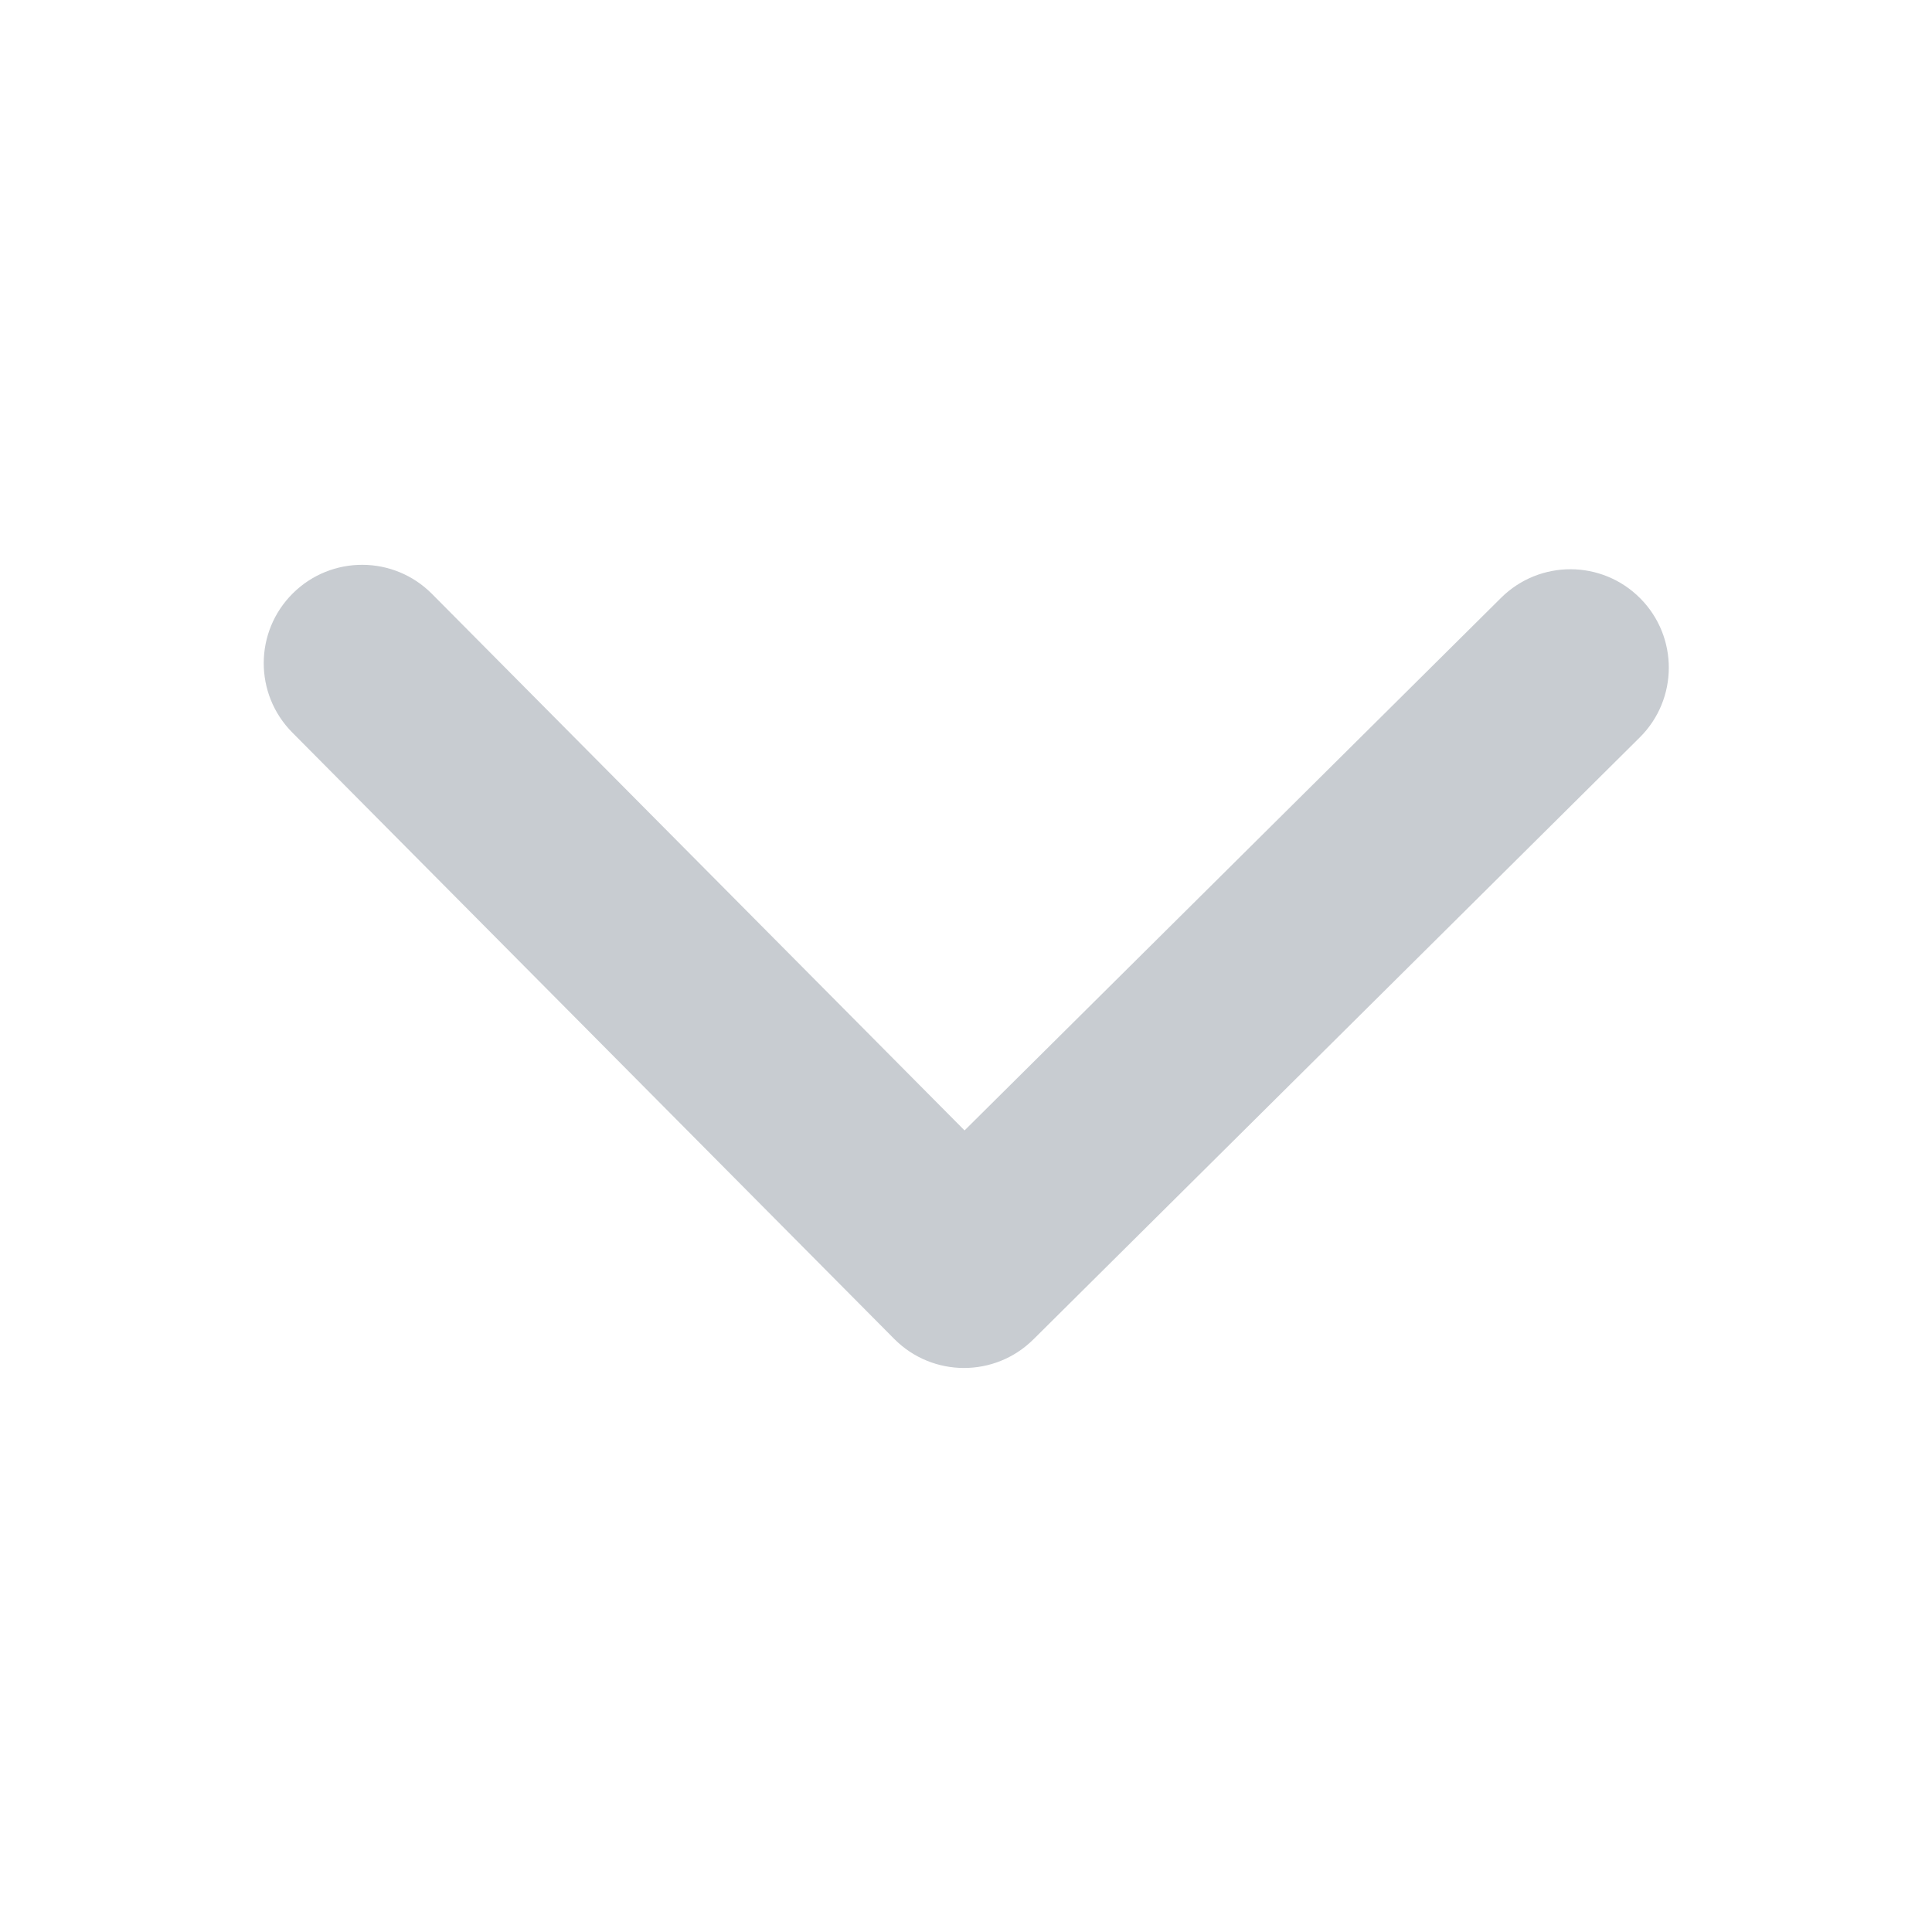
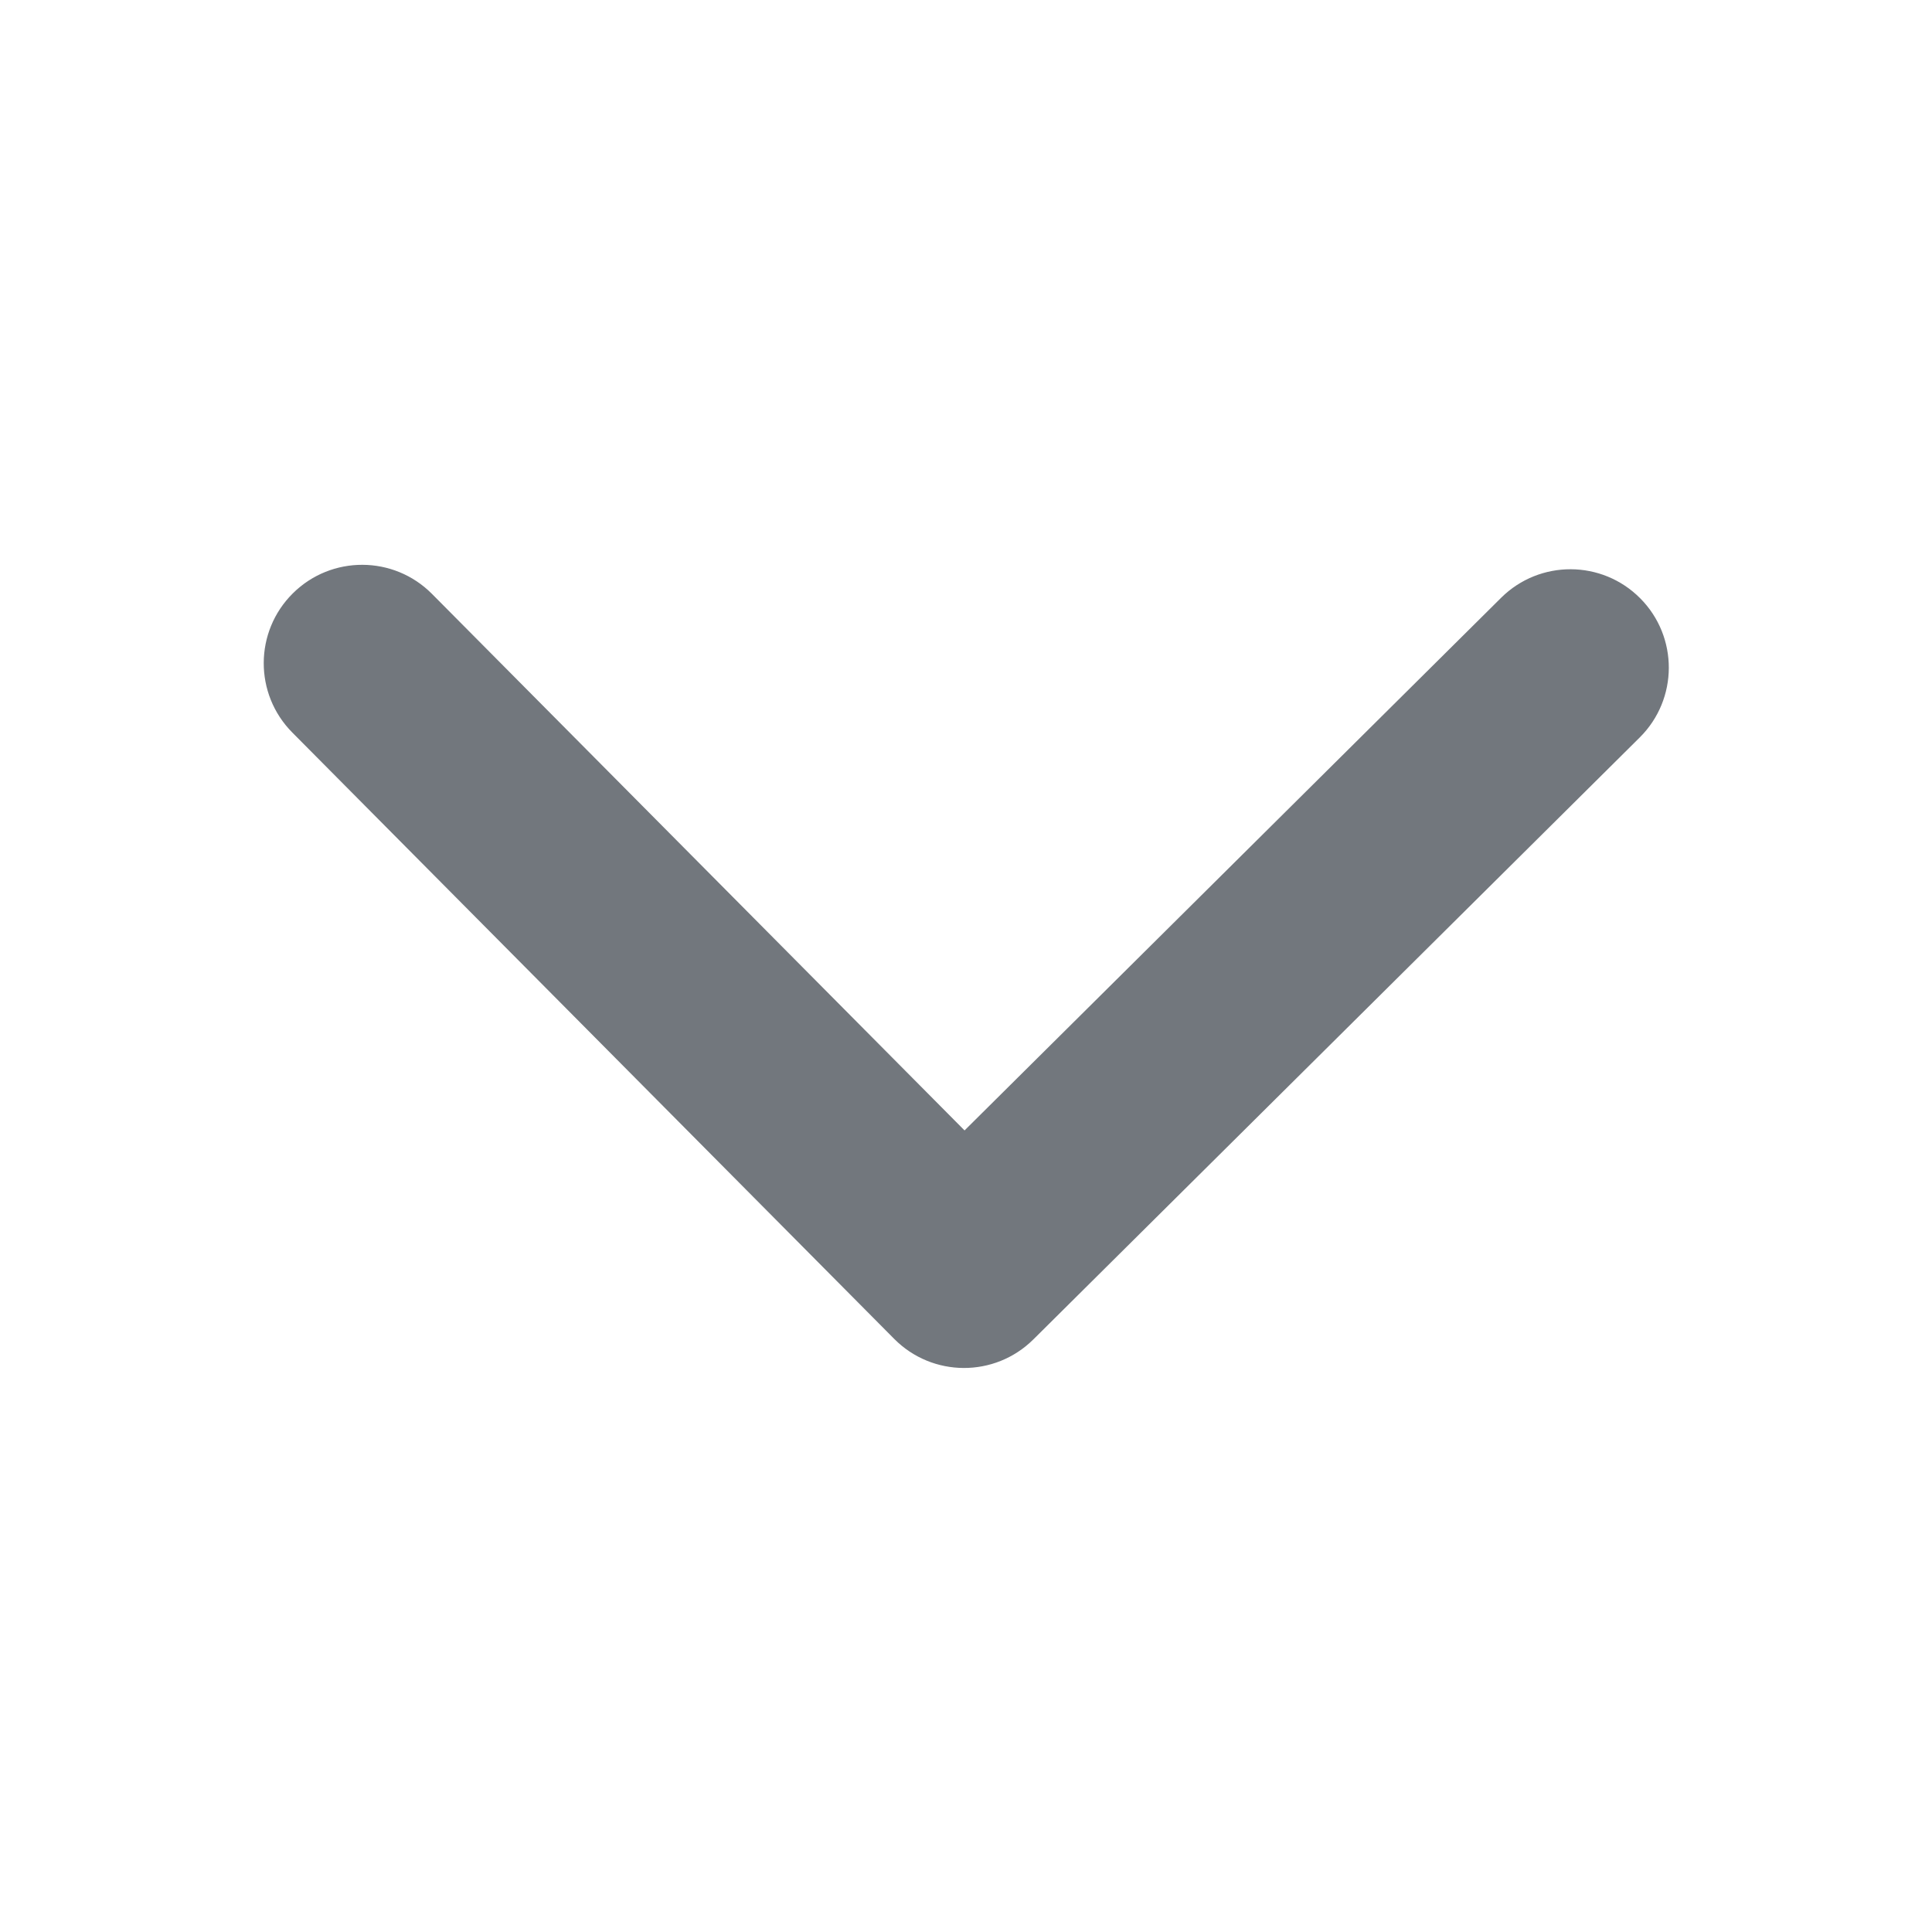
<svg xmlns="http://www.w3.org/2000/svg" viewBox="0 0 22 22">
-   <g fill="#c8ccd1">
+   <g fill="#72777D">
    <path d="m345.44 248.29l-194.29 194.28c-12.359 12.365-32.397 12.365-44.75 0-12.354-12.354-12.354-32.391 0-44.744l171.91-171.91-171.91-171.9c-12.354-12.359-12.354-32.394 0-44.748 12.354-12.359 32.391-12.359 44.75 0l194.29 194.28c6.177 6.18 9.262 14.271 9.262 22.366 0 8.099-3.091 16.196-9.267 22.373" transform="matrix(-.00013.03541.03541.00013 3.02 2.988)" />
  </g>
</svg>
